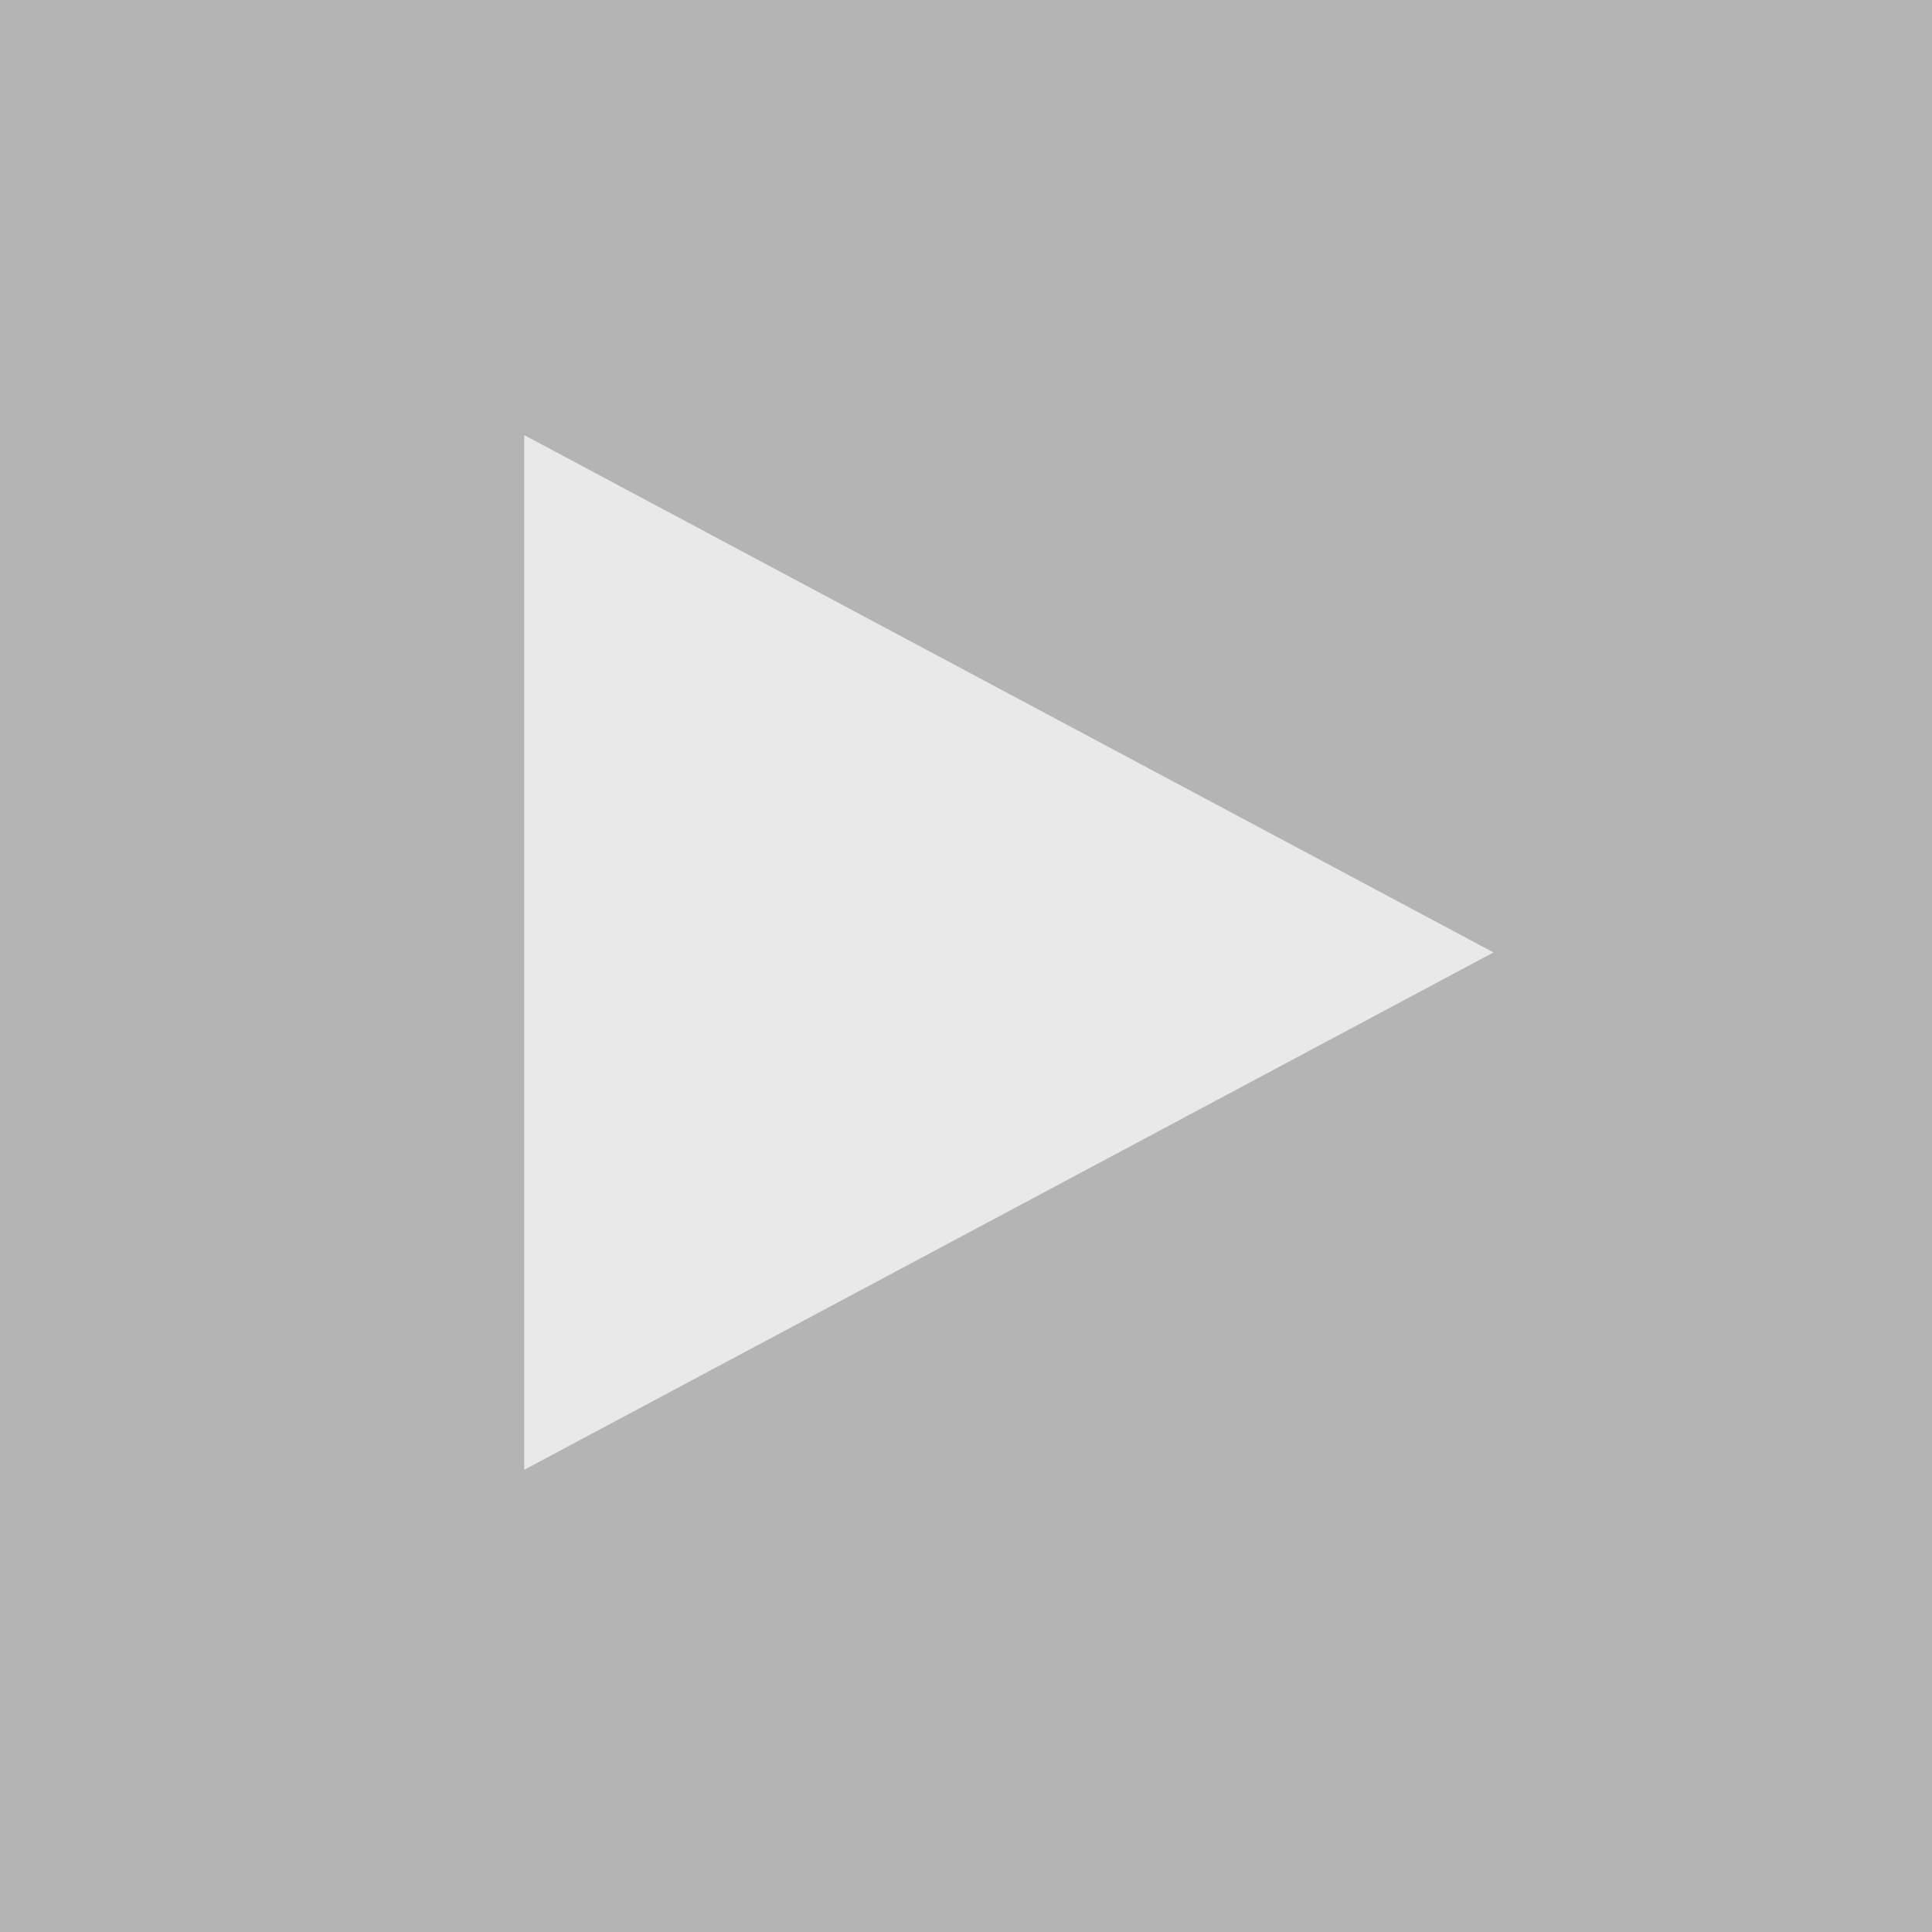
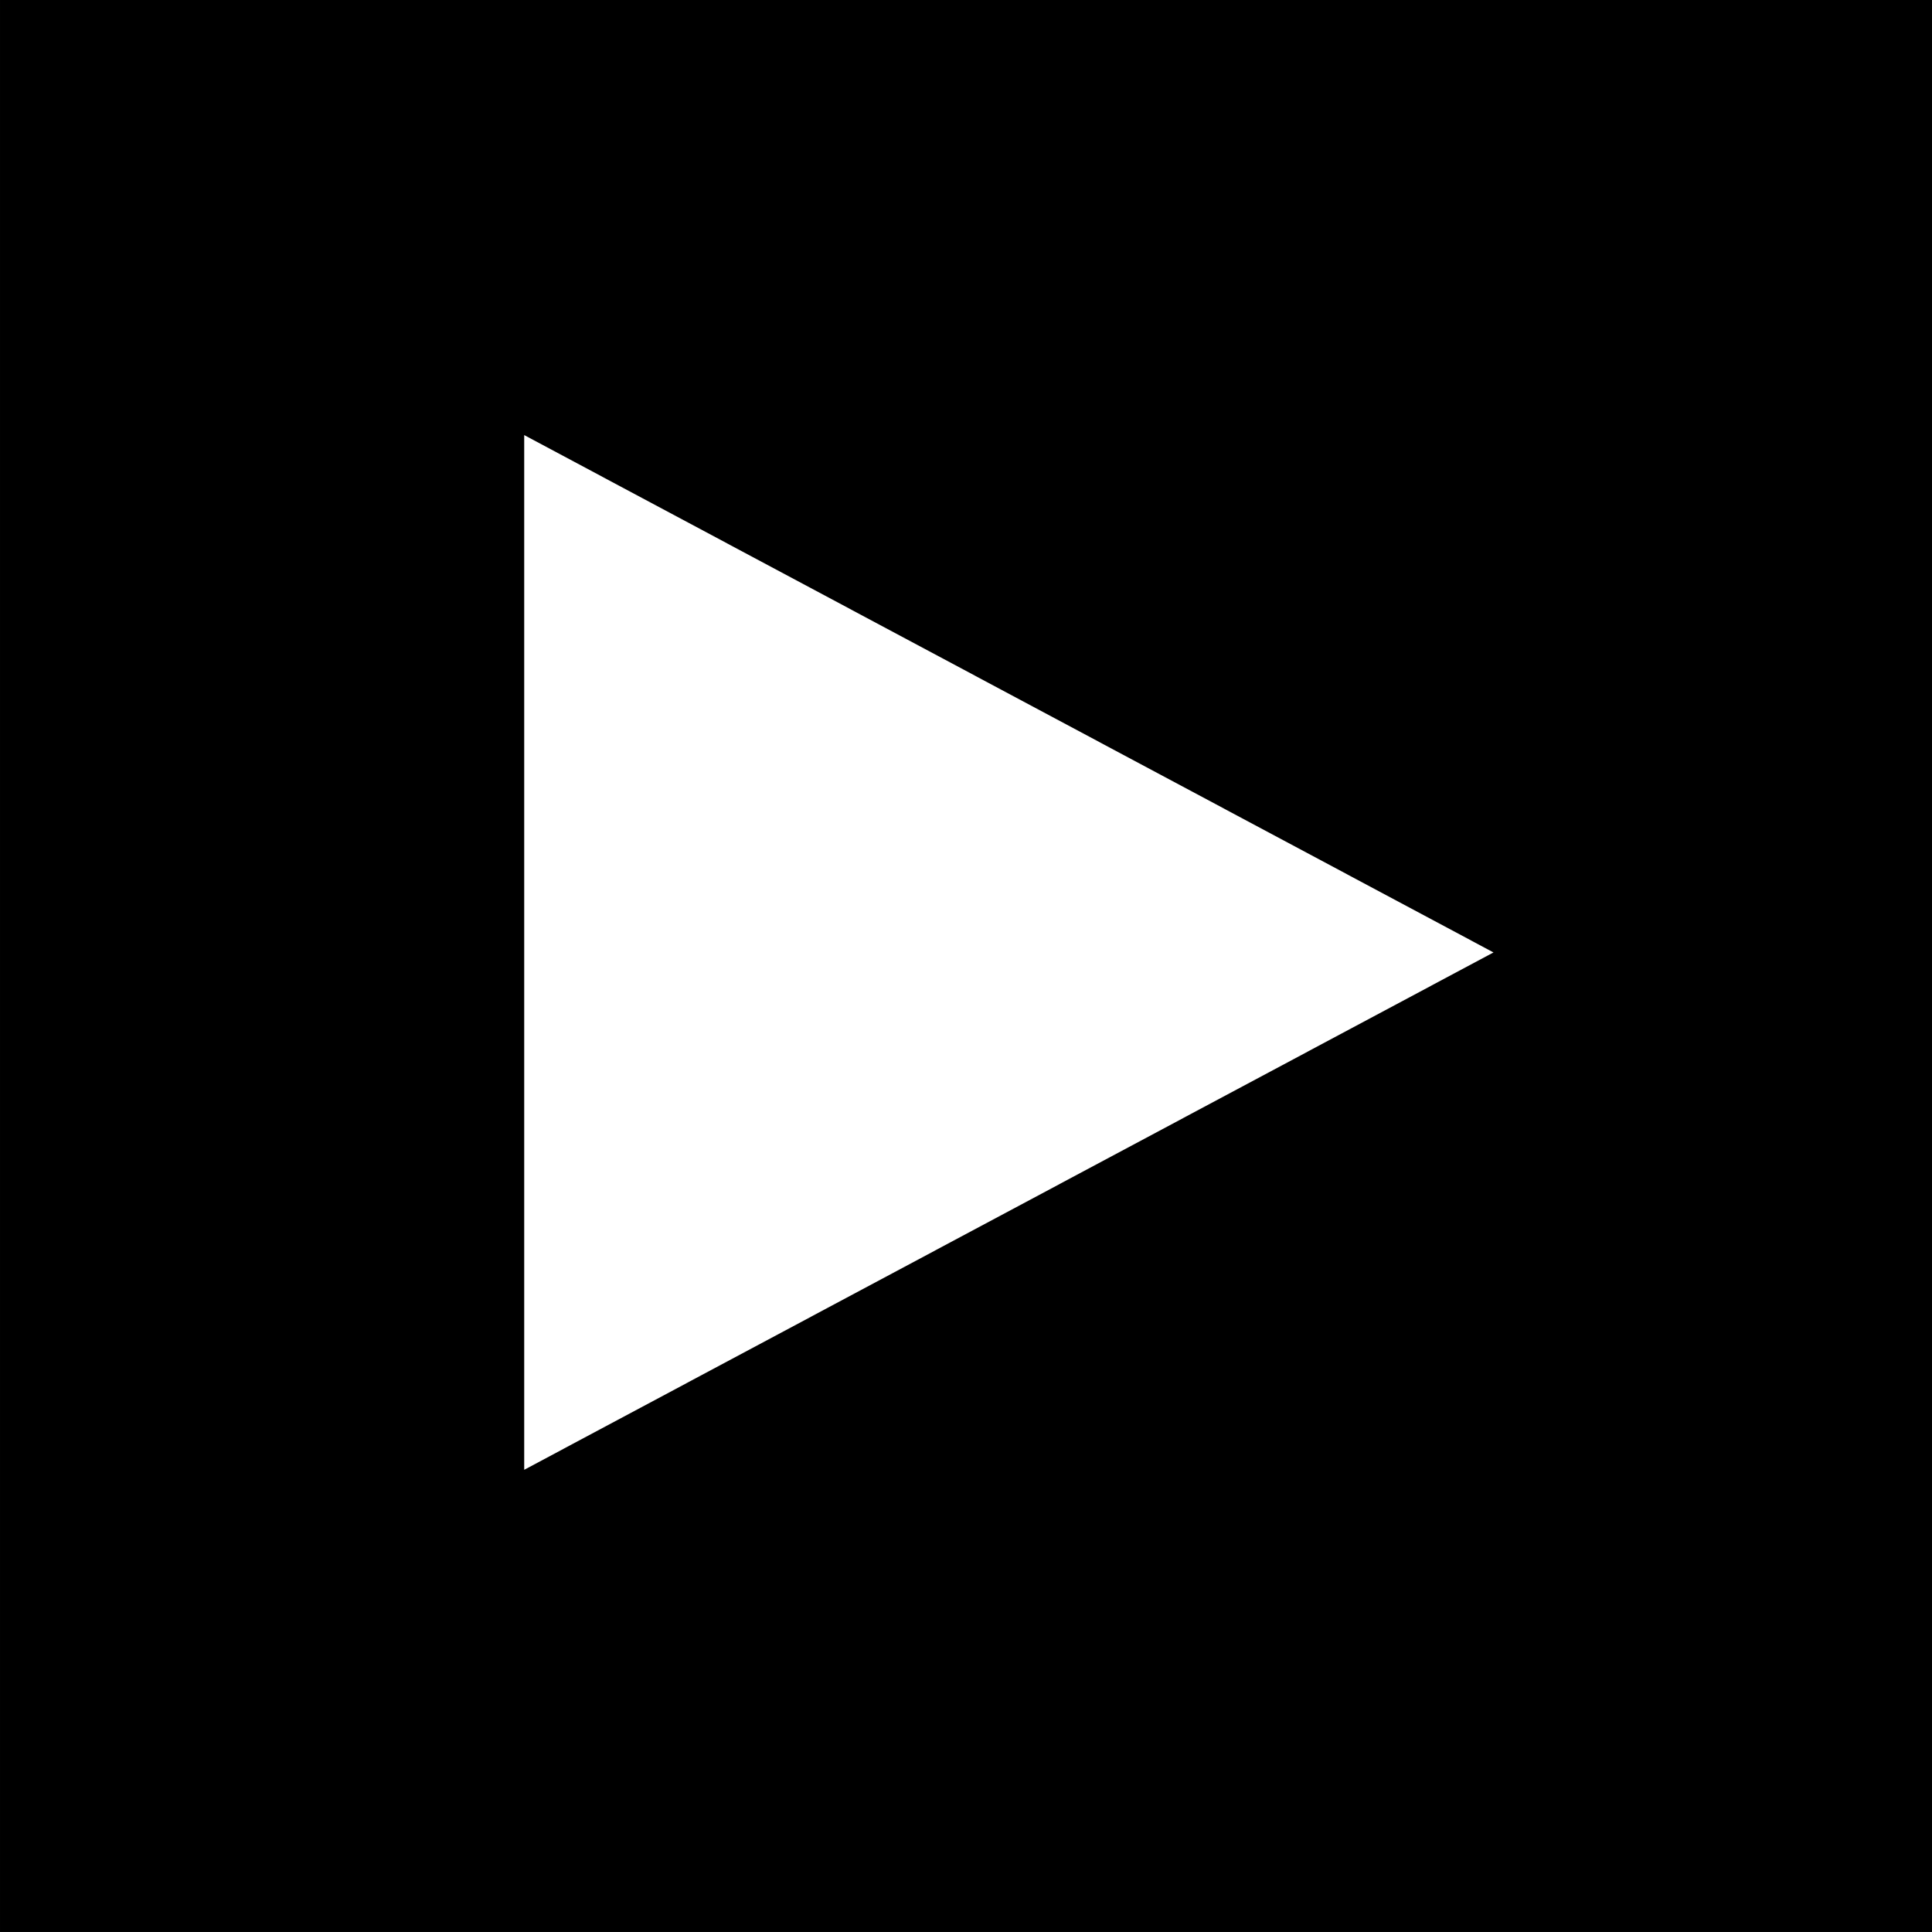
<svg xmlns="http://www.w3.org/2000/svg" width="75" height="75" id="svg3665" version="1.1">
  <defs id="defs3667">
    <clipPath clipPathUnits="userSpaceOnUse" id="clipPath10879-9-7-23-5">
      <rect style="color:#000000;fill:#000000;fill-opacity:1;fill-rule:nonzero;stroke:none;stroke-width:2;marker:none;visibility:visible;display:inline;overflow:visible;enable-background:accumulate" id="rect10881-6-3-1-3" width="70.711" height="70.711" x="2221.382" y="1102.02" transform="matrix(0.7071068,-0.7071068,0.7071068,0.7071068,0,0)" />
    </clipPath>
  </defs>
  <g id="layer1" transform="translate(0,-977.3622)">
    <g transform="matrix(0.7333041,0,0,0.7333041,-1910.595,1457.425)" id="g10934-56-6-6-4">
-       <g style="opacity:0.25;stroke:#ffffff;stroke-opacity:1" transform="matrix(0.4275709,0,0,0.4275709,1876.904,-705.4352)" id="g32897-4-6-0-2-5-1">
+       <g style="opacity:1;stroke:#ffffff;stroke-opacity:1" transform="matrix(0.4275709,0,0,0.4275709,1876.904,-705.4352)" id="g32897-4-6-0-2-5-1">
        <rect style="color:#000000;fill:#000000;fill-opacity:1;fill-rule:nonzero;stroke:none;stroke-width:1;marker:none;visibility:visible;display:inline;overflow:visible;enable-background:accumulate" id="rect3100-9-8-2-7-1-3-9-2-4" width="50" height="50" x="1820.11" y="326.595" transform="matrix(4.784087,0,0,4.784087,-7003.62,-1443.702)" />
      </g>
-       <rect style="opacity:0.7;color:#000000;fill:#ffffff;fill-opacity:1;fill-rule:nonzero;stroke:none;stroke-width:2;marker:none;visibility:visible;display:inline;overflow:visible;enable-background:accumulate" id="rect10859-3-6-63-4" width="100" height="100" x="2300" y="-841.509" clip-path="url(#clipPath10879-9-7-23-5)" transform="matrix(-1.026259,0,0,0.5477635,5096.233,-170.677)" />
+       <rect style="opacity:1;color:#000000;fill:#ffffff;fill-opacity:1;fill-rule:nonzero;stroke:none;stroke-width:2;marker:none;visibility:visible;display:inline;overflow:visible;enable-background:accumulate" id="rect10859-3-6-63-4" width="100" height="100" x="2300" y="-841.509" clip-path="url(#clipPath10879-9-7-23-5)" transform="matrix(-1.026259,0,0,0.5477635,5096.233,-170.677)" />
    </g>
  </g>
</svg>
